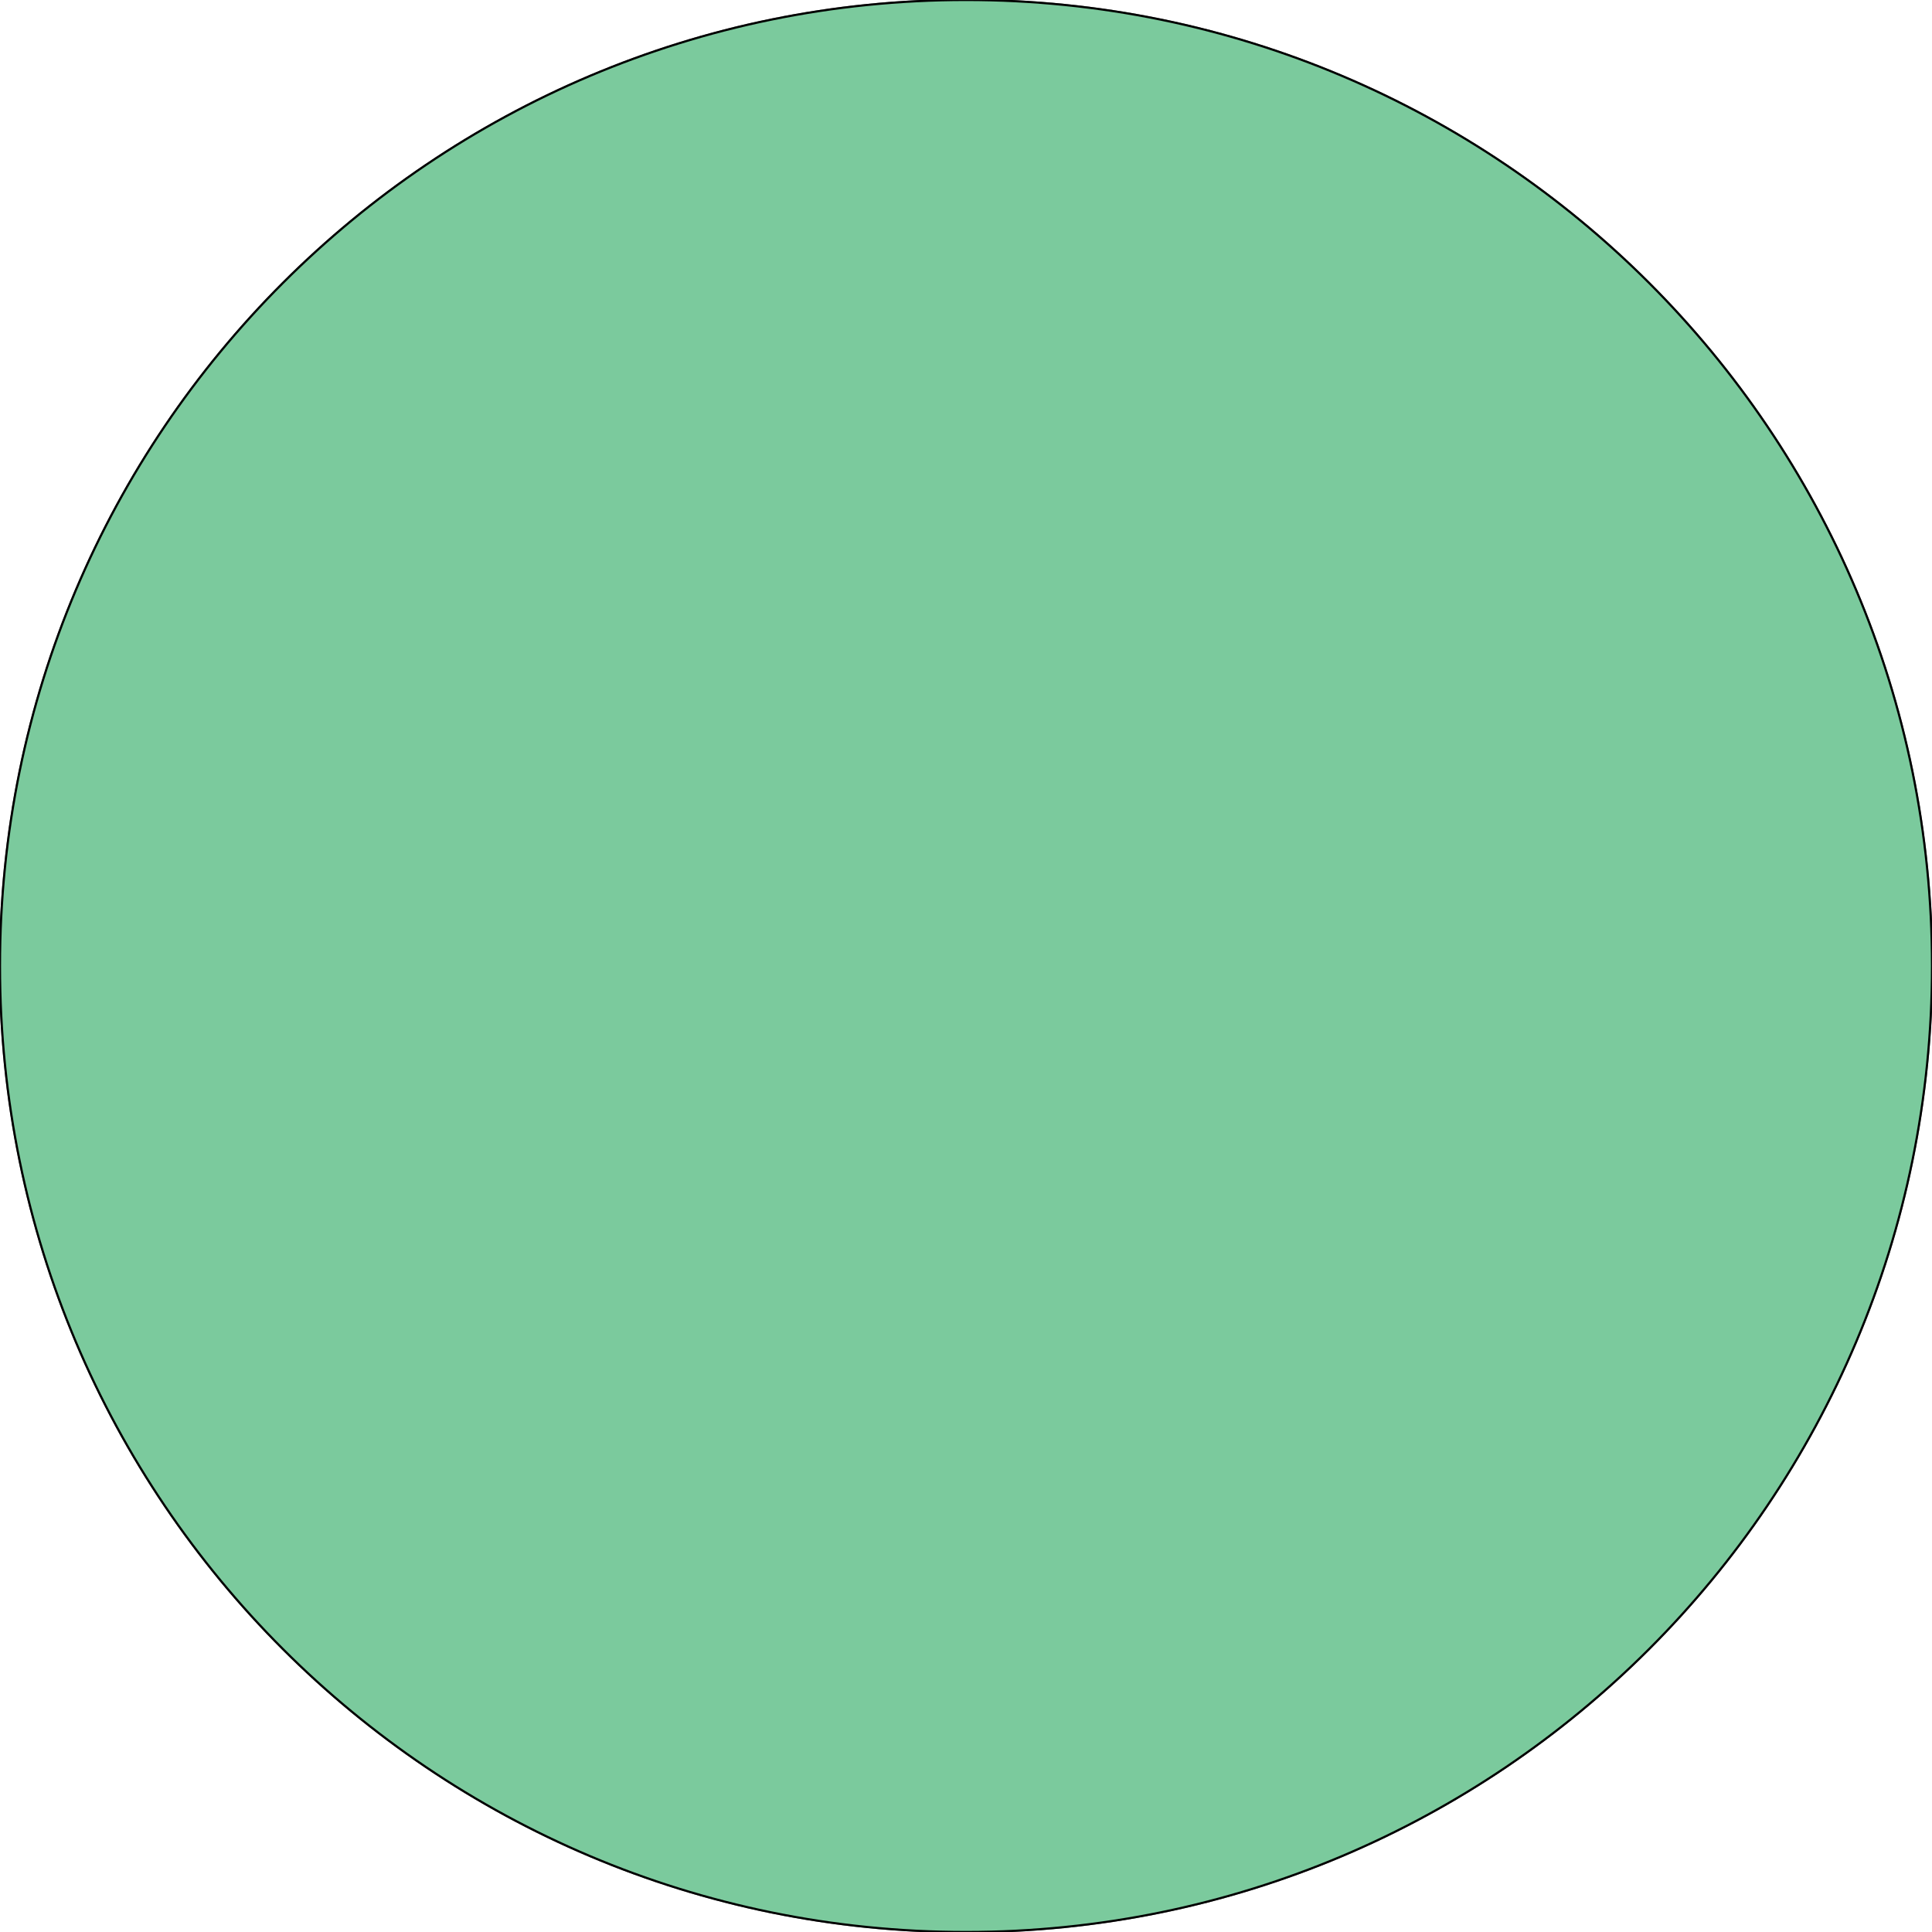
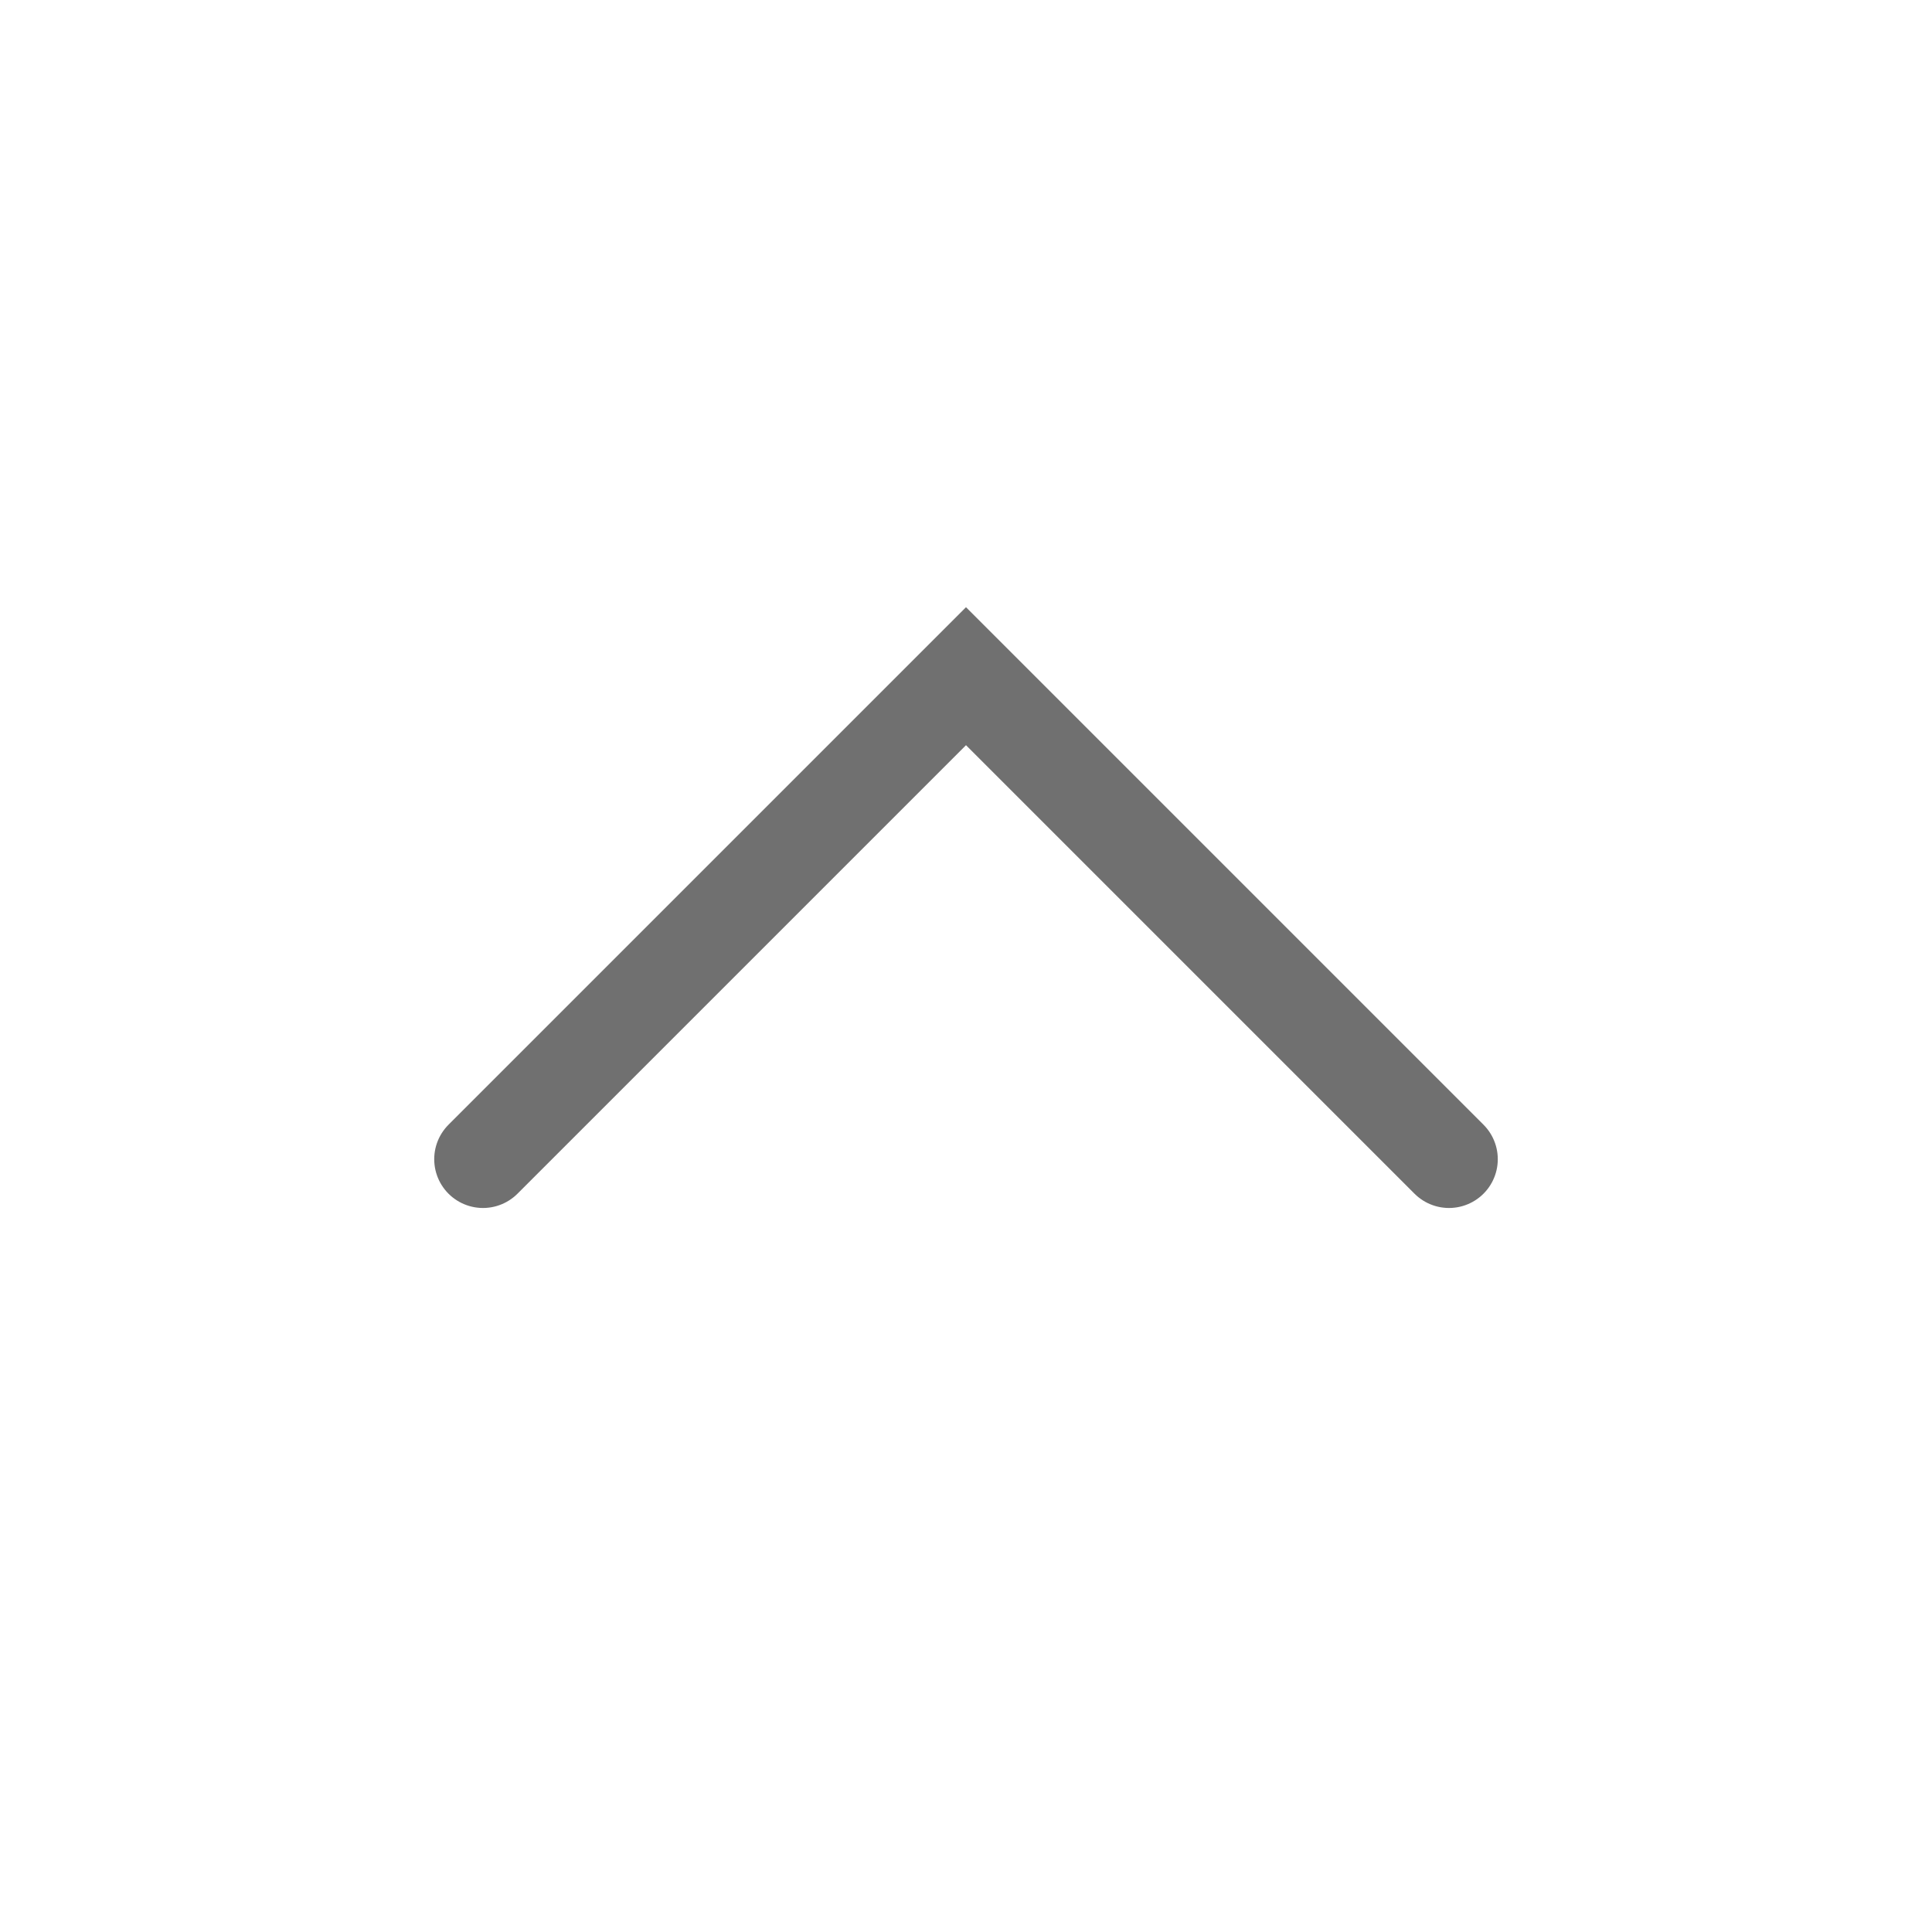
<svg xmlns="http://www.w3.org/2000/svg" viewBox="0 0 50 50" version="1.2" baseProfile="tiny">
  <defs>
</defs>
  <g fill="none" stroke="black" stroke-width="1" fill-rule="evenodd" stroke-linecap="square" stroke-linejoin="bevel">
    <g fill="none" stroke="#000000" stroke-opacity="1" stroke-width="1" stroke-linecap="square" stroke-linejoin="bevel" transform="matrix(1,0,0,1,0,0)" font-family="Noto Sans" font-size="10" font-weight="400" font-style="normal">
</g>
-     <g fill="#eff0f1" fill-opacity="1" stroke="#000000" stroke-opacity="1" stroke-width="1.008" stroke-linecap="butt" stroke-linejoin="miter" stroke-miterlimit="4" transform="matrix(0.0548323,0,0,-0.0548325,48.025,93.2491)" font-family="Noto Sans" font-size="10" font-weight="400" font-style="normal">
-       <path vector-effect="none" fill-rule="nonzero" d="M-419.917,788.749 C-168.11,788.749 36.019,992.875 36.019,1244.68 C36.019,1496.49 -168.11,1700.62 -419.917,1700.62 C-671.722,1700.62 -875.852,1496.49 -875.852,1244.68 C-875.852,992.875 -671.722,788.749 -419.917,788.749 Z " />
-     </g>
-     <g fill="#27ae60" fill-opacity="1" stroke="#000000" stroke-opacity="1" stroke-width="1.008" stroke-linecap="butt" stroke-linejoin="miter" stroke-miterlimit="4" transform="matrix(0.0548323,0,0,-0.0548325,48.025,93.2491)" font-family="Noto Sans" font-size="10" font-weight="400" font-style="normal" opacity="0.58">
-       <path vector-effect="none" fill-rule="nonzero" d="M-419.917,788.749 C-168.11,788.749 36.019,992.875 36.019,1244.68 C36.019,1496.49 -168.11,1700.62 -419.917,1700.62 C-671.722,1700.62 -875.852,1496.49 -875.852,1244.68 C-875.852,992.875 -671.722,788.749 -419.917,788.749 Z " />
+     <g fill="none" stroke="#707070" stroke-opacity="1" stroke-width="1.01" stroke-linecap="round" stroke-linejoin="miter" stroke-miterlimit="2" transform="matrix(2.5,0,0,2.5,2.5,2.5)" font-family="Noto Sans" font-size="10" font-weight="400" font-style="normal">
+       <polyline fill="none" vector-effect="none" points="4,11 9,6 14,11 " />
    </g>
    <g fill="none" stroke="#000000" stroke-opacity="1" stroke-width="1" stroke-linecap="square" stroke-linejoin="bevel" transform="matrix(1,0,0,1,0,0)" font-family="Noto Sans" font-size="10" font-weight="400" font-style="normal">
</g>
  </g>
</svg>
